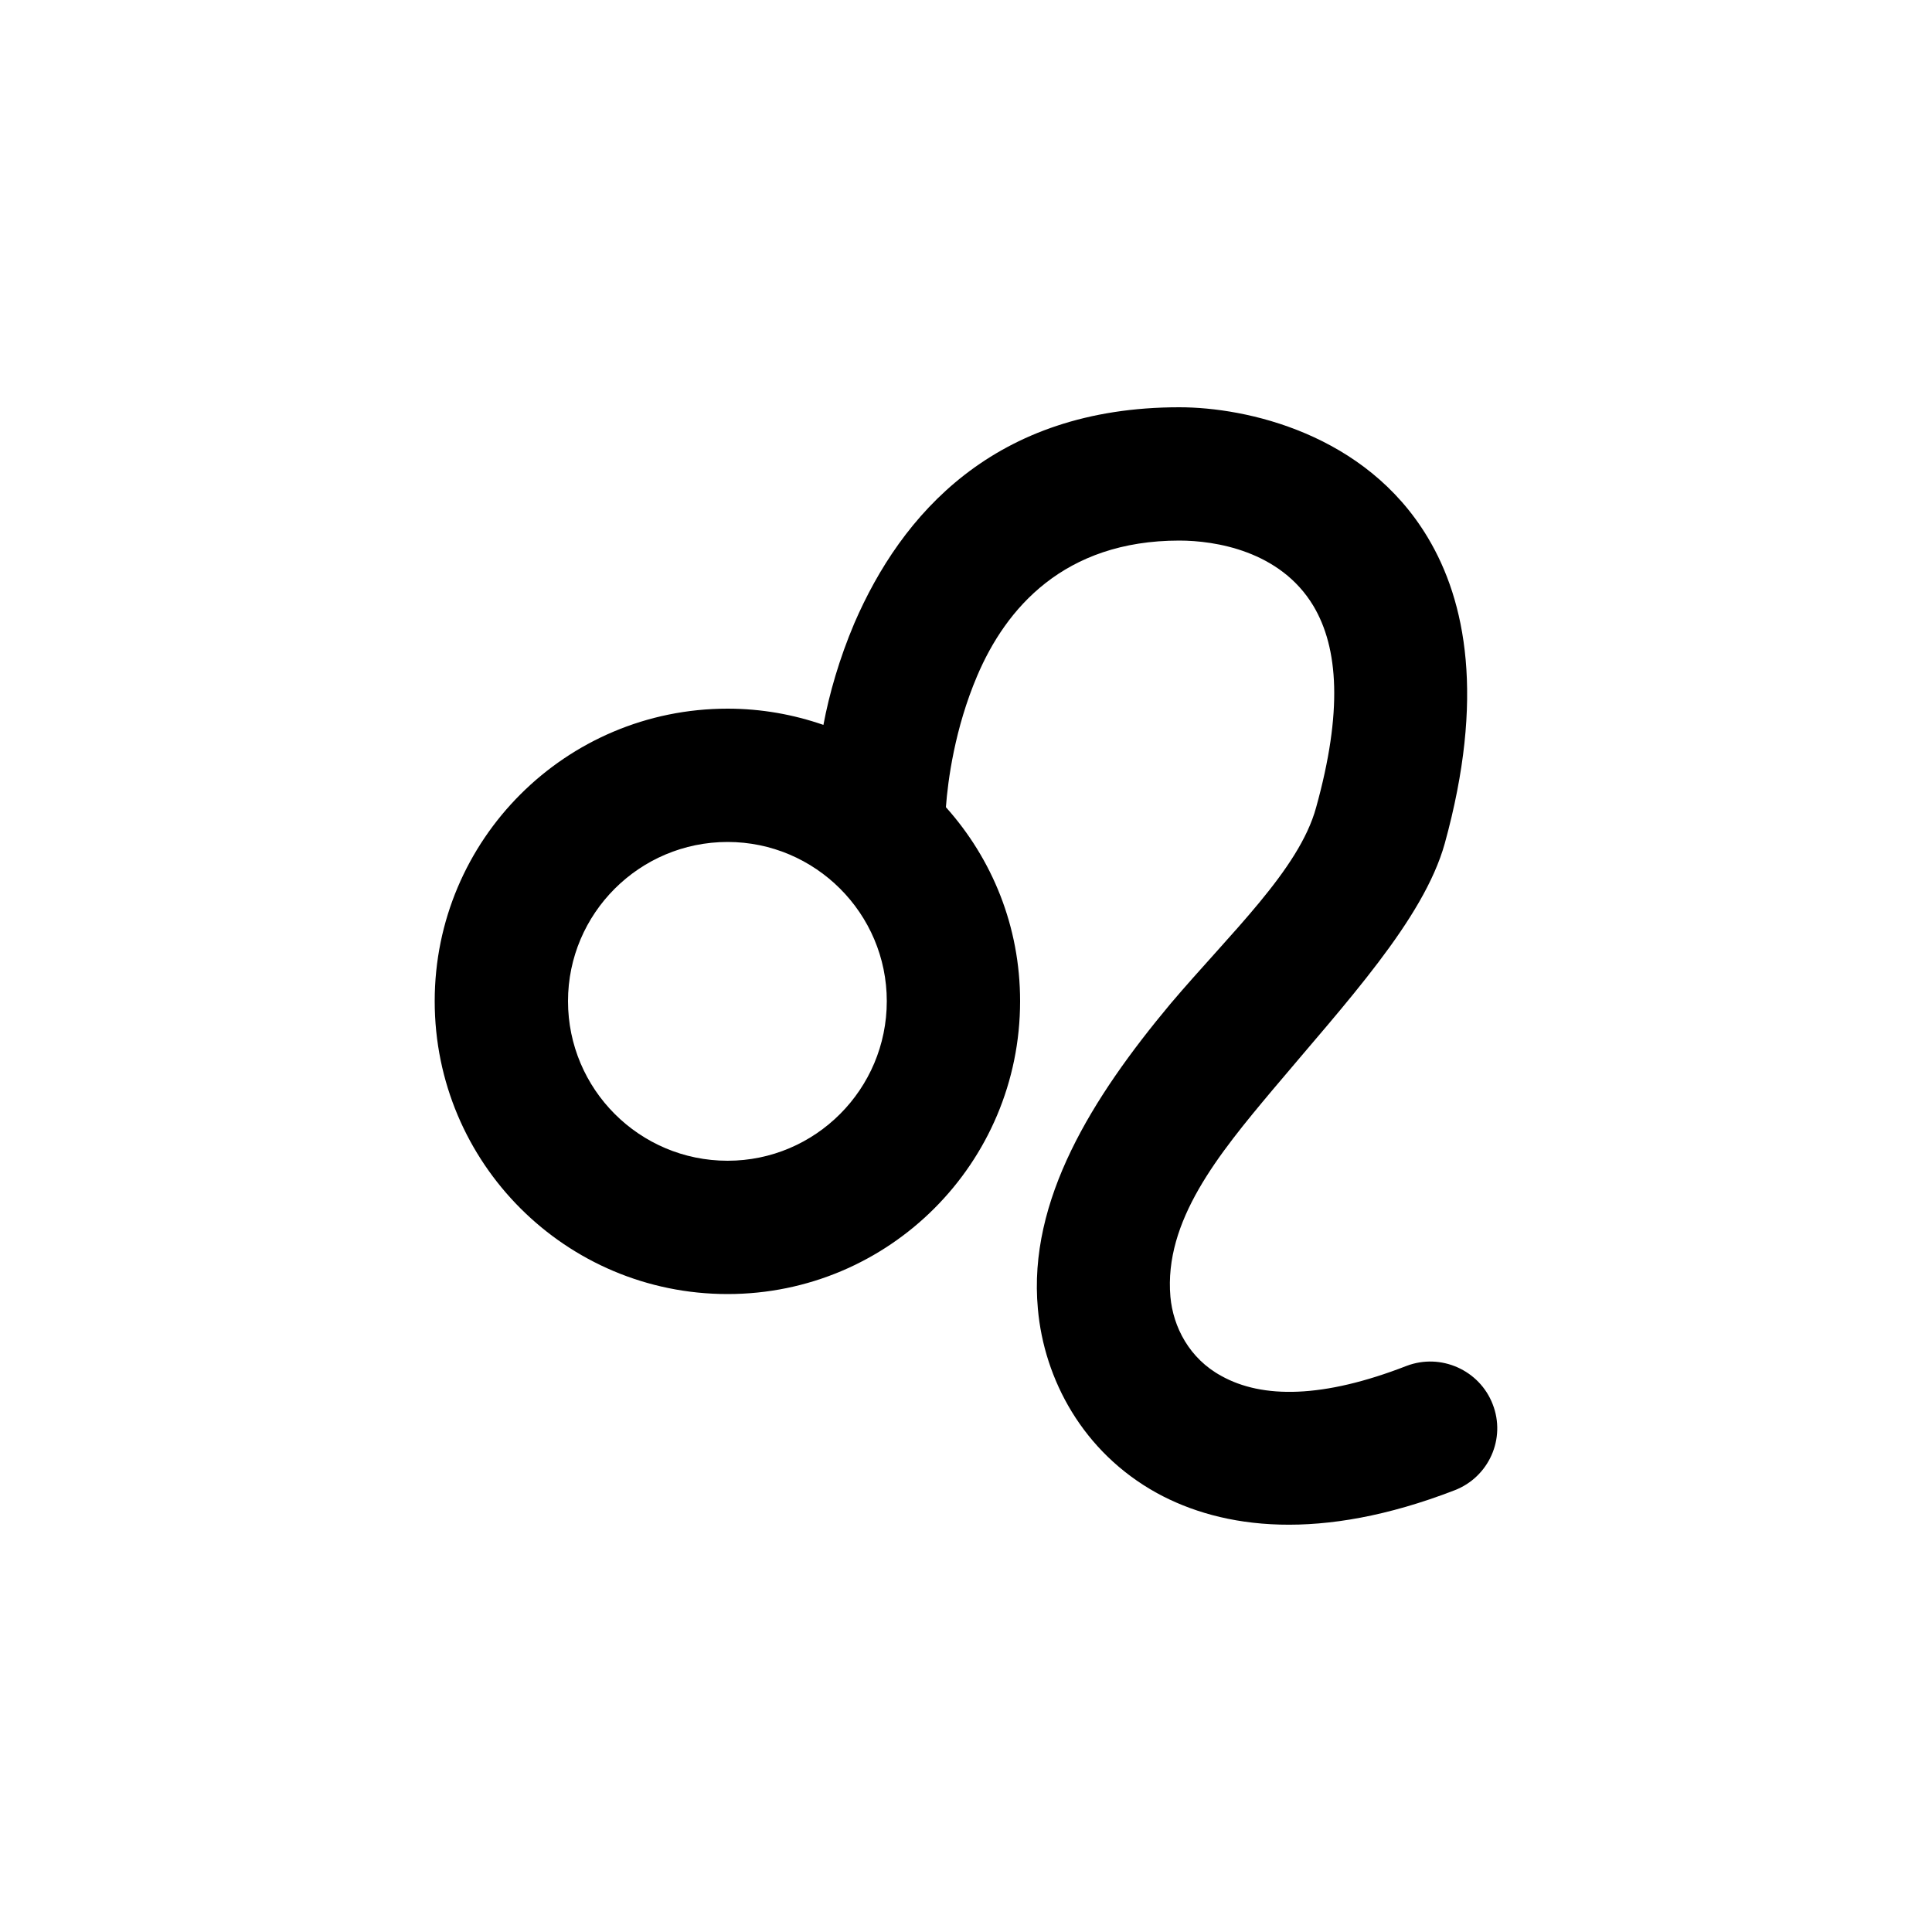
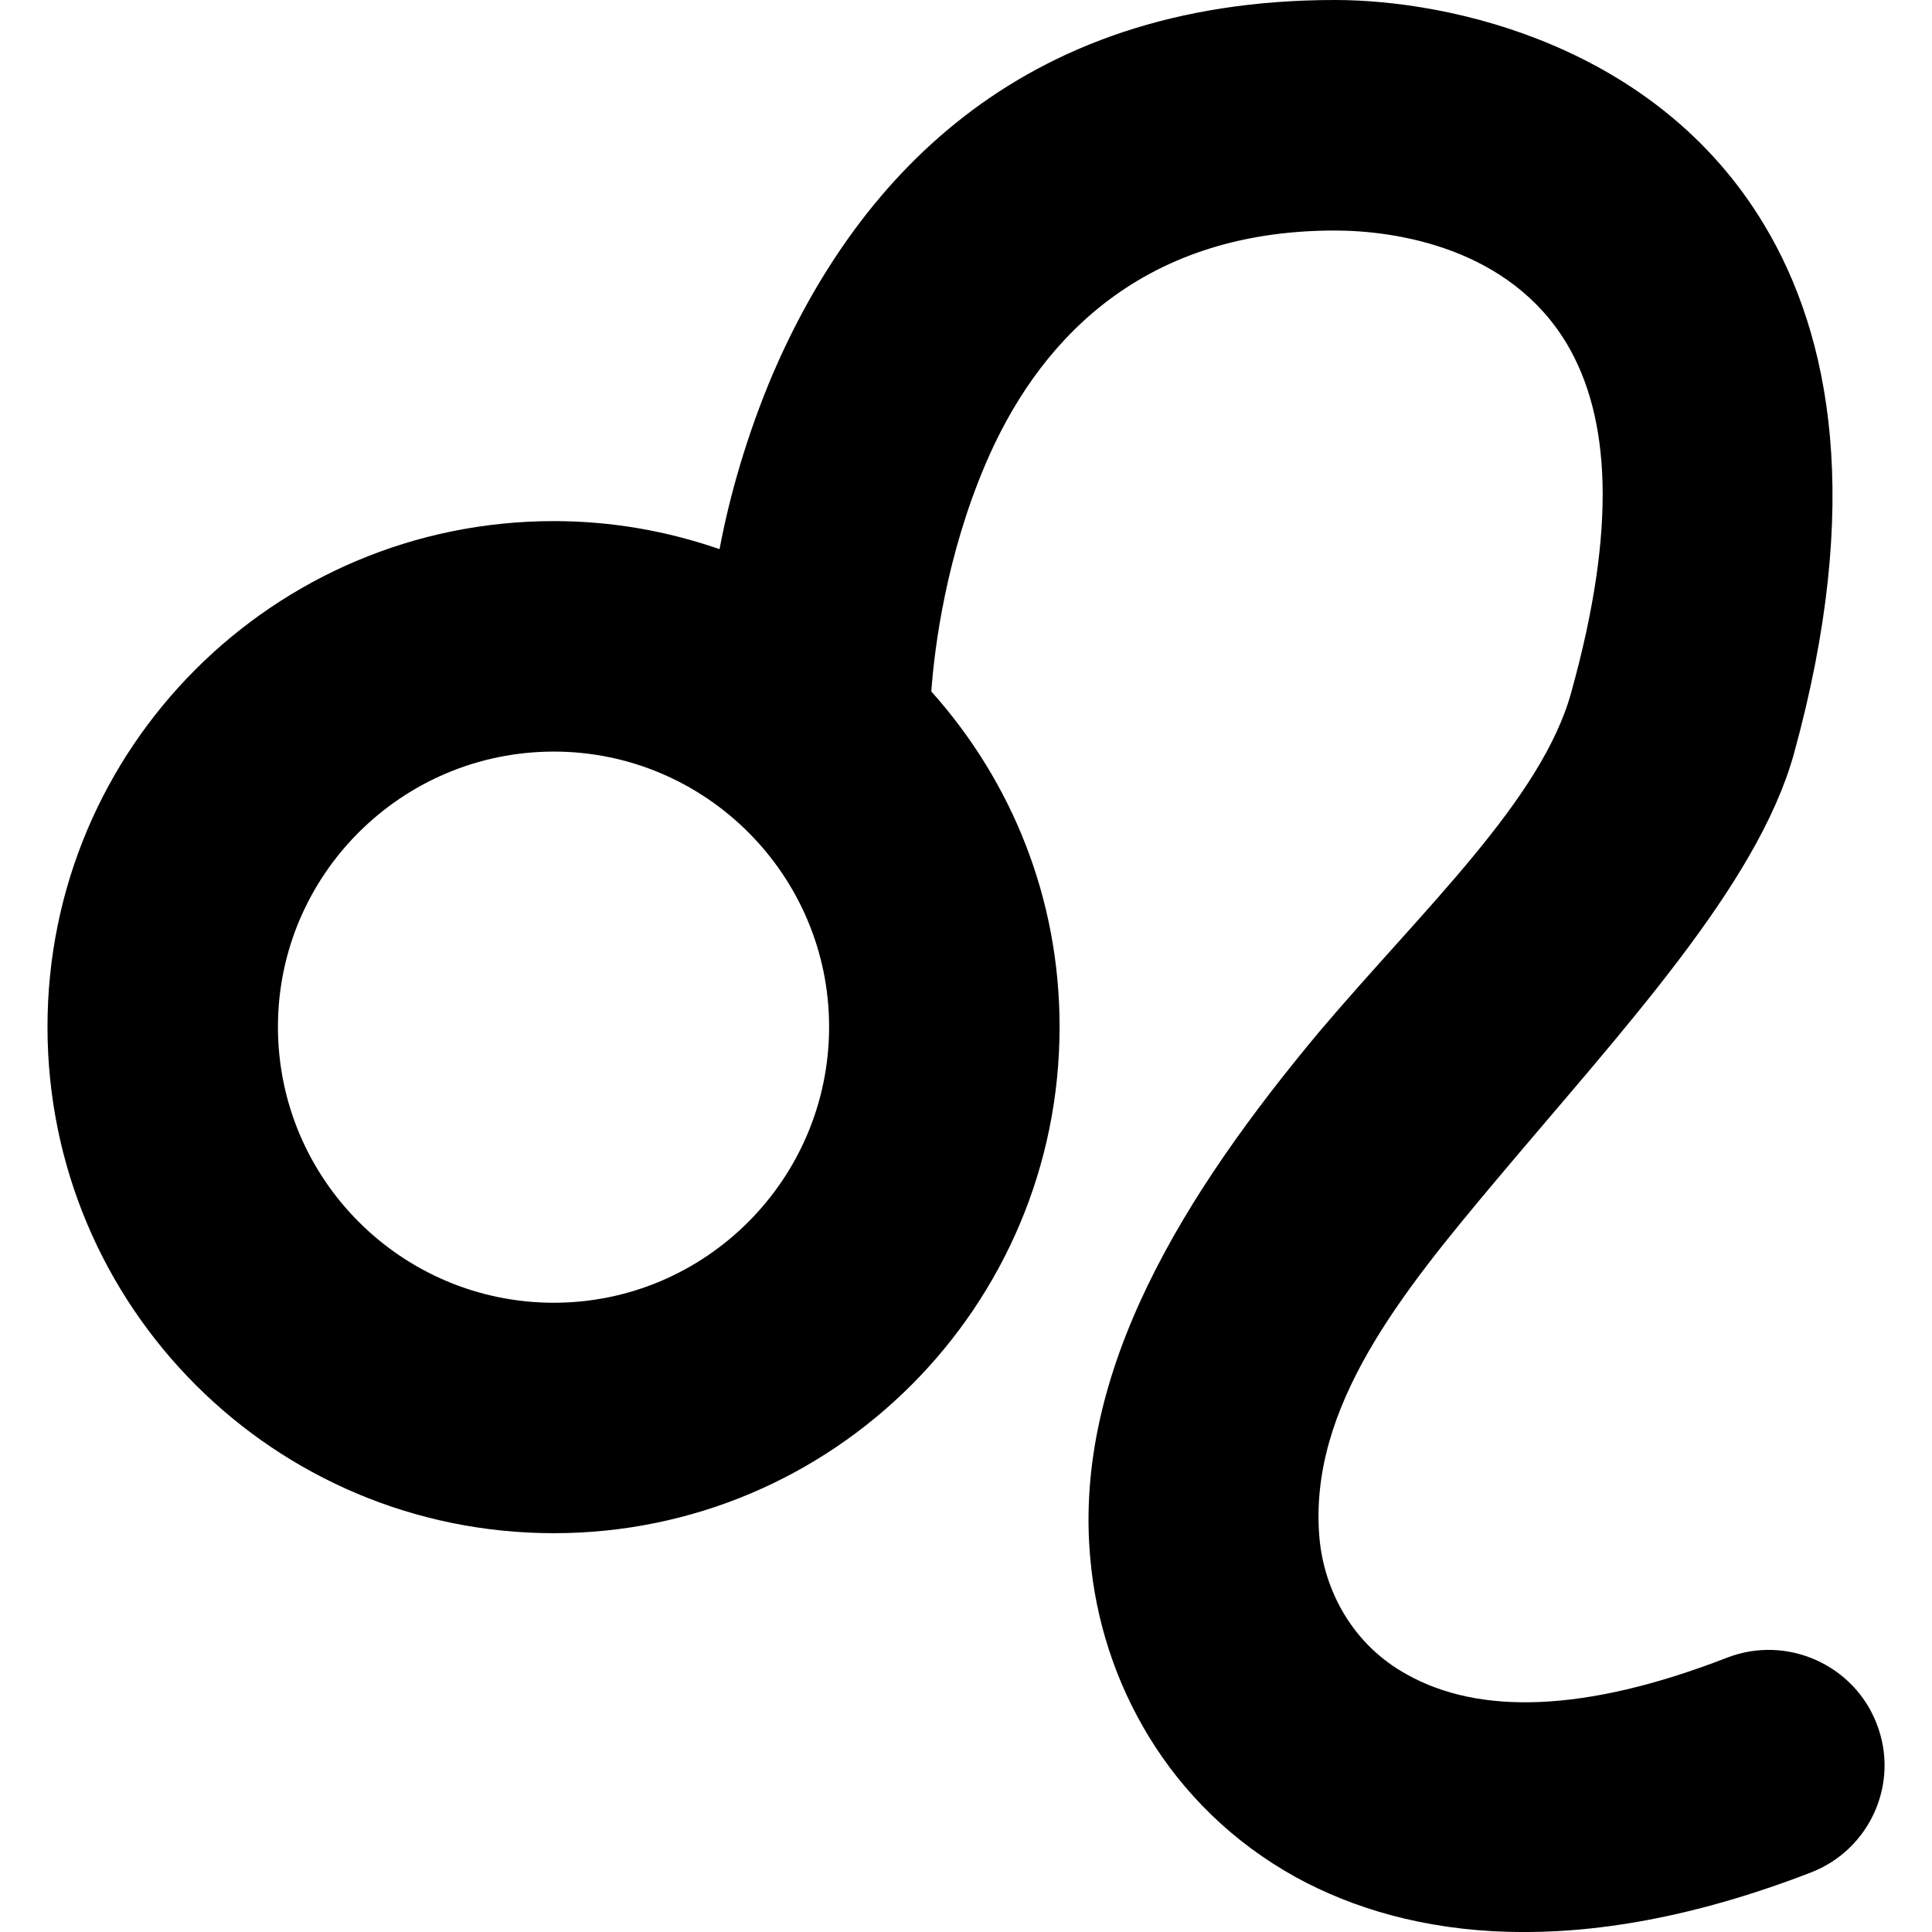
<svg xmlns="http://www.w3.org/2000/svg" id="Leo" viewBox="0 0 50 50">
  <g id="Sign">
-     <path class="cls-1" d="m38.63,36.34c-.34-.88-1.34-1.33-2.23-.99-2.16.84-3.73.85-4.79.26-.83-.45-1.25-1.27-1.32-2.05-.17-1.96,1.24-3.68,2.65-5.36,1.89-2.25,3.9-4.4,4.45-6.37,1.04-3.77.55-6.27-.44-7.92-1.61-2.69-4.69-3.37-6.43-3.37-4.8,0-7.2,2.79-8.41,5.59-.39.92-.65,1.83-.8,2.63-.78-.27-1.61-.42-2.48-.42-4.19,0-7.58,3.39-7.58,7.57,0,4.19,3.39,7.58,7.58,7.58,4.18,0,7.57-3.39,7.57-7.58,0-1.93-.72-3.68-1.92-5.02.05-.69.23-2.04.81-3.4.74-1.74,2.24-3.5,5.23-3.5.92,0,2.61.26,3.47,1.69.65,1.09.76,2.74.07,5.22-.44,1.61-2.22,3.25-3.77,5.08-2.02,2.42-3.69,5.08-3.43,7.89.16,1.82,1.16,3.71,3.08,4.77,1.7.93,4.23,1.27,7.7-.07.89-.34,1.34-1.34.99-2.23Zm-19.8-6.3c-2.28,0-4.13-1.85-4.13-4.13,0-2.27,1.85-4.12,4.13-4.12,2.27,0,4.12,1.85,4.12,4.12,0,2.28-1.85,4.13-4.12,4.13Z" />
+     <path class="cls-1" d="m48.567,44.607c-.588-1.522-2.317-2.299-3.856-1.712-3.735,1.452-6.449,1.47-8.282.45-1.435-.778-2.161-2.196-2.282-3.544-.294-3.389,2.144-6.362,4.582-9.267,3.268-3.89,6.743-7.607,7.694-11.014,1.798-6.518.951-10.841-.761-13.693-2.784-4.651-8.109-5.827-11.117-5.827-8.299,0-12.448,4.824-14.54,9.665-.674,1.591-1.124,3.164-1.383,4.547-1.349-.467-2.784-.726-4.288-.726-7.244,0-13.105,5.861-13.105,13.088,0,7.244,5.861,13.105,13.105,13.105,7.227,0,13.088-5.861,13.088-13.105,0-3.337-1.245-6.362-3.32-8.679.086-1.193.398-3.527,1.4-5.878,1.28-3.008,3.873-6.051,9.043-6.051,1.591,0,4.513.45,5.999,2.922,1.124,1.885,1.314,4.737.121,9.025-.761,2.784-3.838,5.619-6.518,8.783-3.492,4.184-6.38,8.783-5.93,13.642.277,3.147,2.006,6.414,5.325,8.247,2.939,1.608,7.313,2.196,13.313-.121,1.539-.588,2.317-2.317,1.712-3.856Zm-34.233-10.892c-3.942,0-7.141-3.199-7.141-7.141,0-3.925,3.199-7.123,7.141-7.123,3.925,0,7.123,3.199,7.123,7.123,0,3.942-3.199,7.141-7.123,7.141Z" />
  </g>
</svg>
